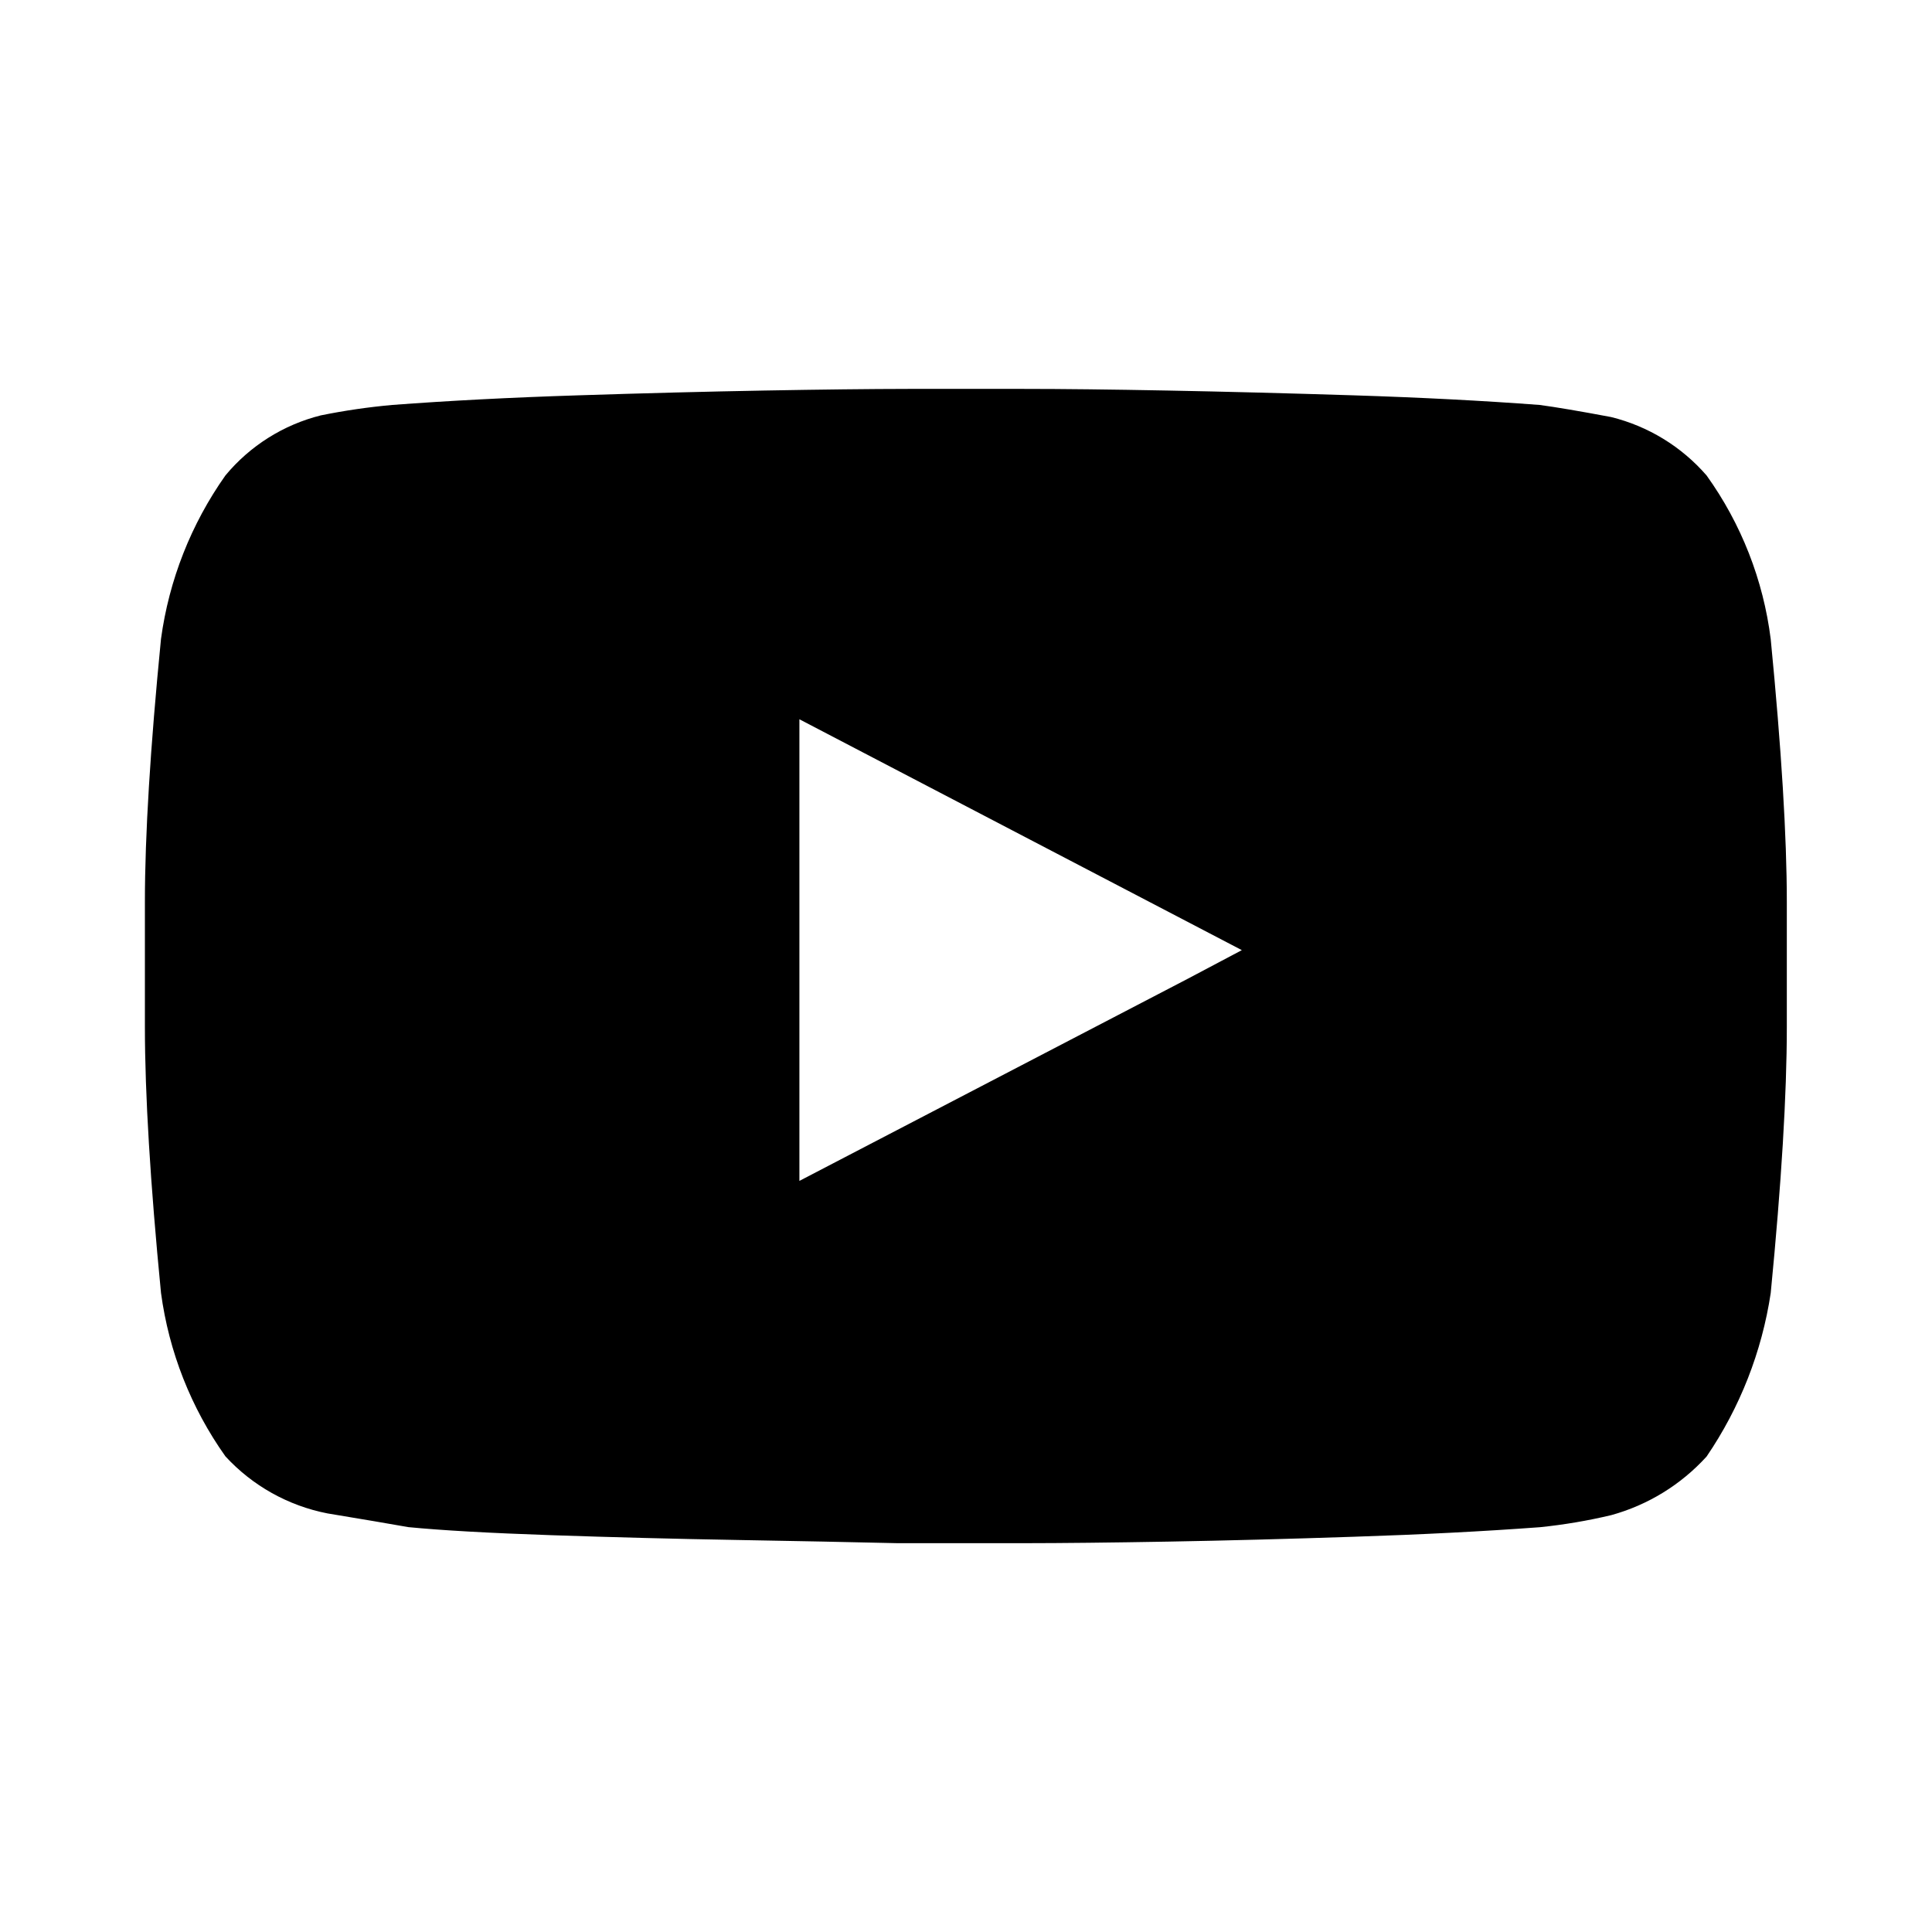
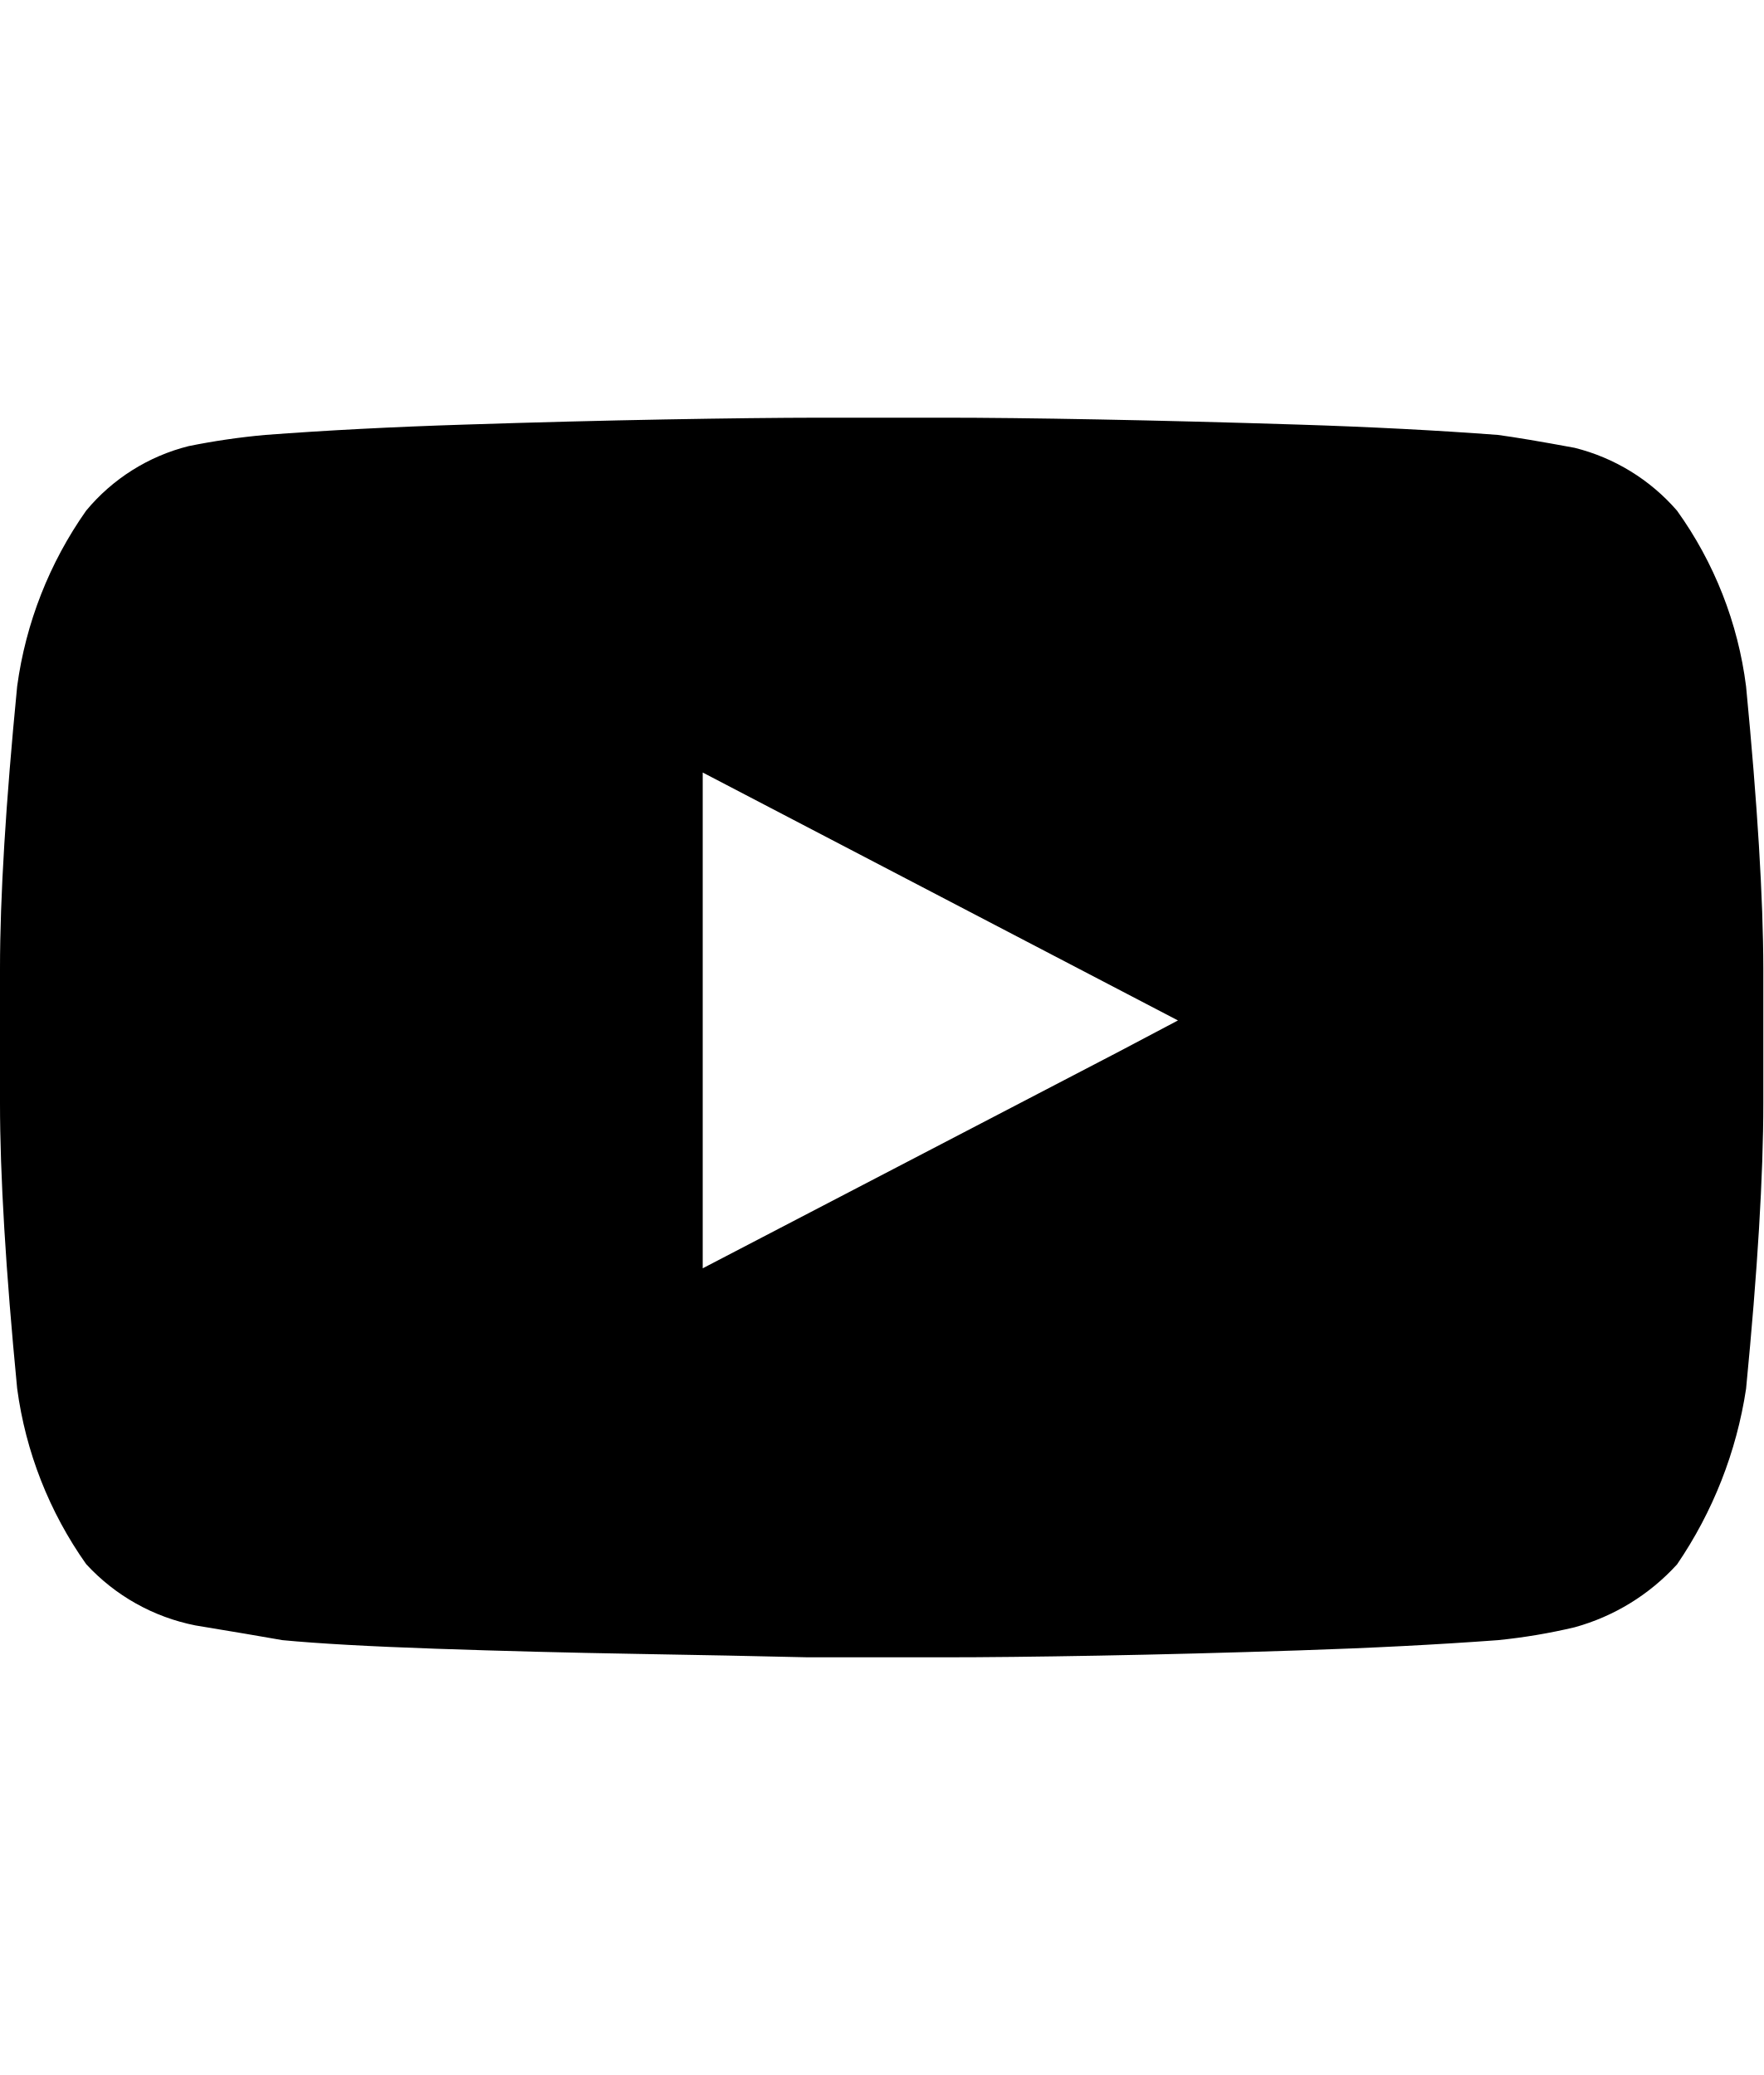
- <svg xmlns="http://www.w3.org/2000/svg" id="ds44-icons" viewBox="0 0 480 480">
+ <svg xmlns="http://www.w3.org/2000/svg" id="ds44-icons" width="407.843" height="480" viewBox="0 0 407.843 480">
  <g id="youtube">
    <g id="Tracé_1119" data-name="Tracé 1119">
-       <path d="M439.93,158.79q4,41,4,65.32v31.06q0,25.08-4,66.09A98.08,98.08,0,0,1,424,361.87a49.94,49.94,0,0,1-23.69,14.56,136.4,136.4,0,0,1-17.73,3q-21.1,1.56-46.2,2.37-24.67.83-46.18,1.21t-35.85.39H223q-17.12-.4-40-.8t-46.09-1.19q-23.05-.79-35.46-2-6.8-1.21-20.1-3.41A46.55,46.55,0,0,1,56,361.82a91.12,91.12,0,0,1-16-40.61q-4-41-4-66.1V224.05q0-24.7,4-65.31a91.8,91.8,0,0,1,16-40.61,45,45,0,0,1,23.7-14.93,162.86,162.86,0,0,1,17.73-2.59q21.11-1.59,46.18-2.39,24.69-.8,46.2-1.19t35.83-.41h28.67q14.34,0,35.84.41t46.19,1.19q25.09.8,46.2,2.39,6,.8,17.72,3A46,46,0,0,1,424,118.13,88.7,88.7,0,0,1,439.93,158.79Zm-131.4,77.27L198.61,178.7V293.39L295,243.22Z" />
+       <path d="M403.854,158.794q3.953,41.006,3.989,65.311v31.061q0,25.086-3.989,66.092a98.145,98.145,0,0,1-15.956,40.616A49.957,49.957,0,0,1,364.213,376.429a135.667,135.667,0,0,1-17.728,2.978q-21.115,1.561-46.2,2.376-24.678.816-46.183,1.205-21.505.39-35.847.39H186.875q-17.126-.408-40.013-.798-22.887-.39-46.094-1.188-23.047-.798-35.457-1.986-6.79-1.205-20.104-3.404a46.605,46.605,0,0,1-25.281-14.183,91.213,91.213,0,0,1-15.956-40.616Q-.001,280.2,0,255.114v-31.061Q0,199.34,3.971,158.742a91.963,91.963,0,0,1,15.956-40.616,44.997,44.997,0,0,1,23.703-14.928,162.808,162.808,0,0,1,17.728-2.588Q82.473,99.015,107.541,98.217q24.696-.798,46.2-1.188,21.504-.39,35.829-.408h28.667q14.342,0,35.847.408,21.505.408,46.183,1.188,25.104.798,46.2,2.394,5.957.798,17.728,2.978a46.096,46.096,0,0,1,23.685,14.537A88.798,88.798,0,0,1,403.854,158.794ZM272.451,236.055,162.534,178.704V293.389l96.354-50.171Z" />
    </g>
  </g>
</svg>
